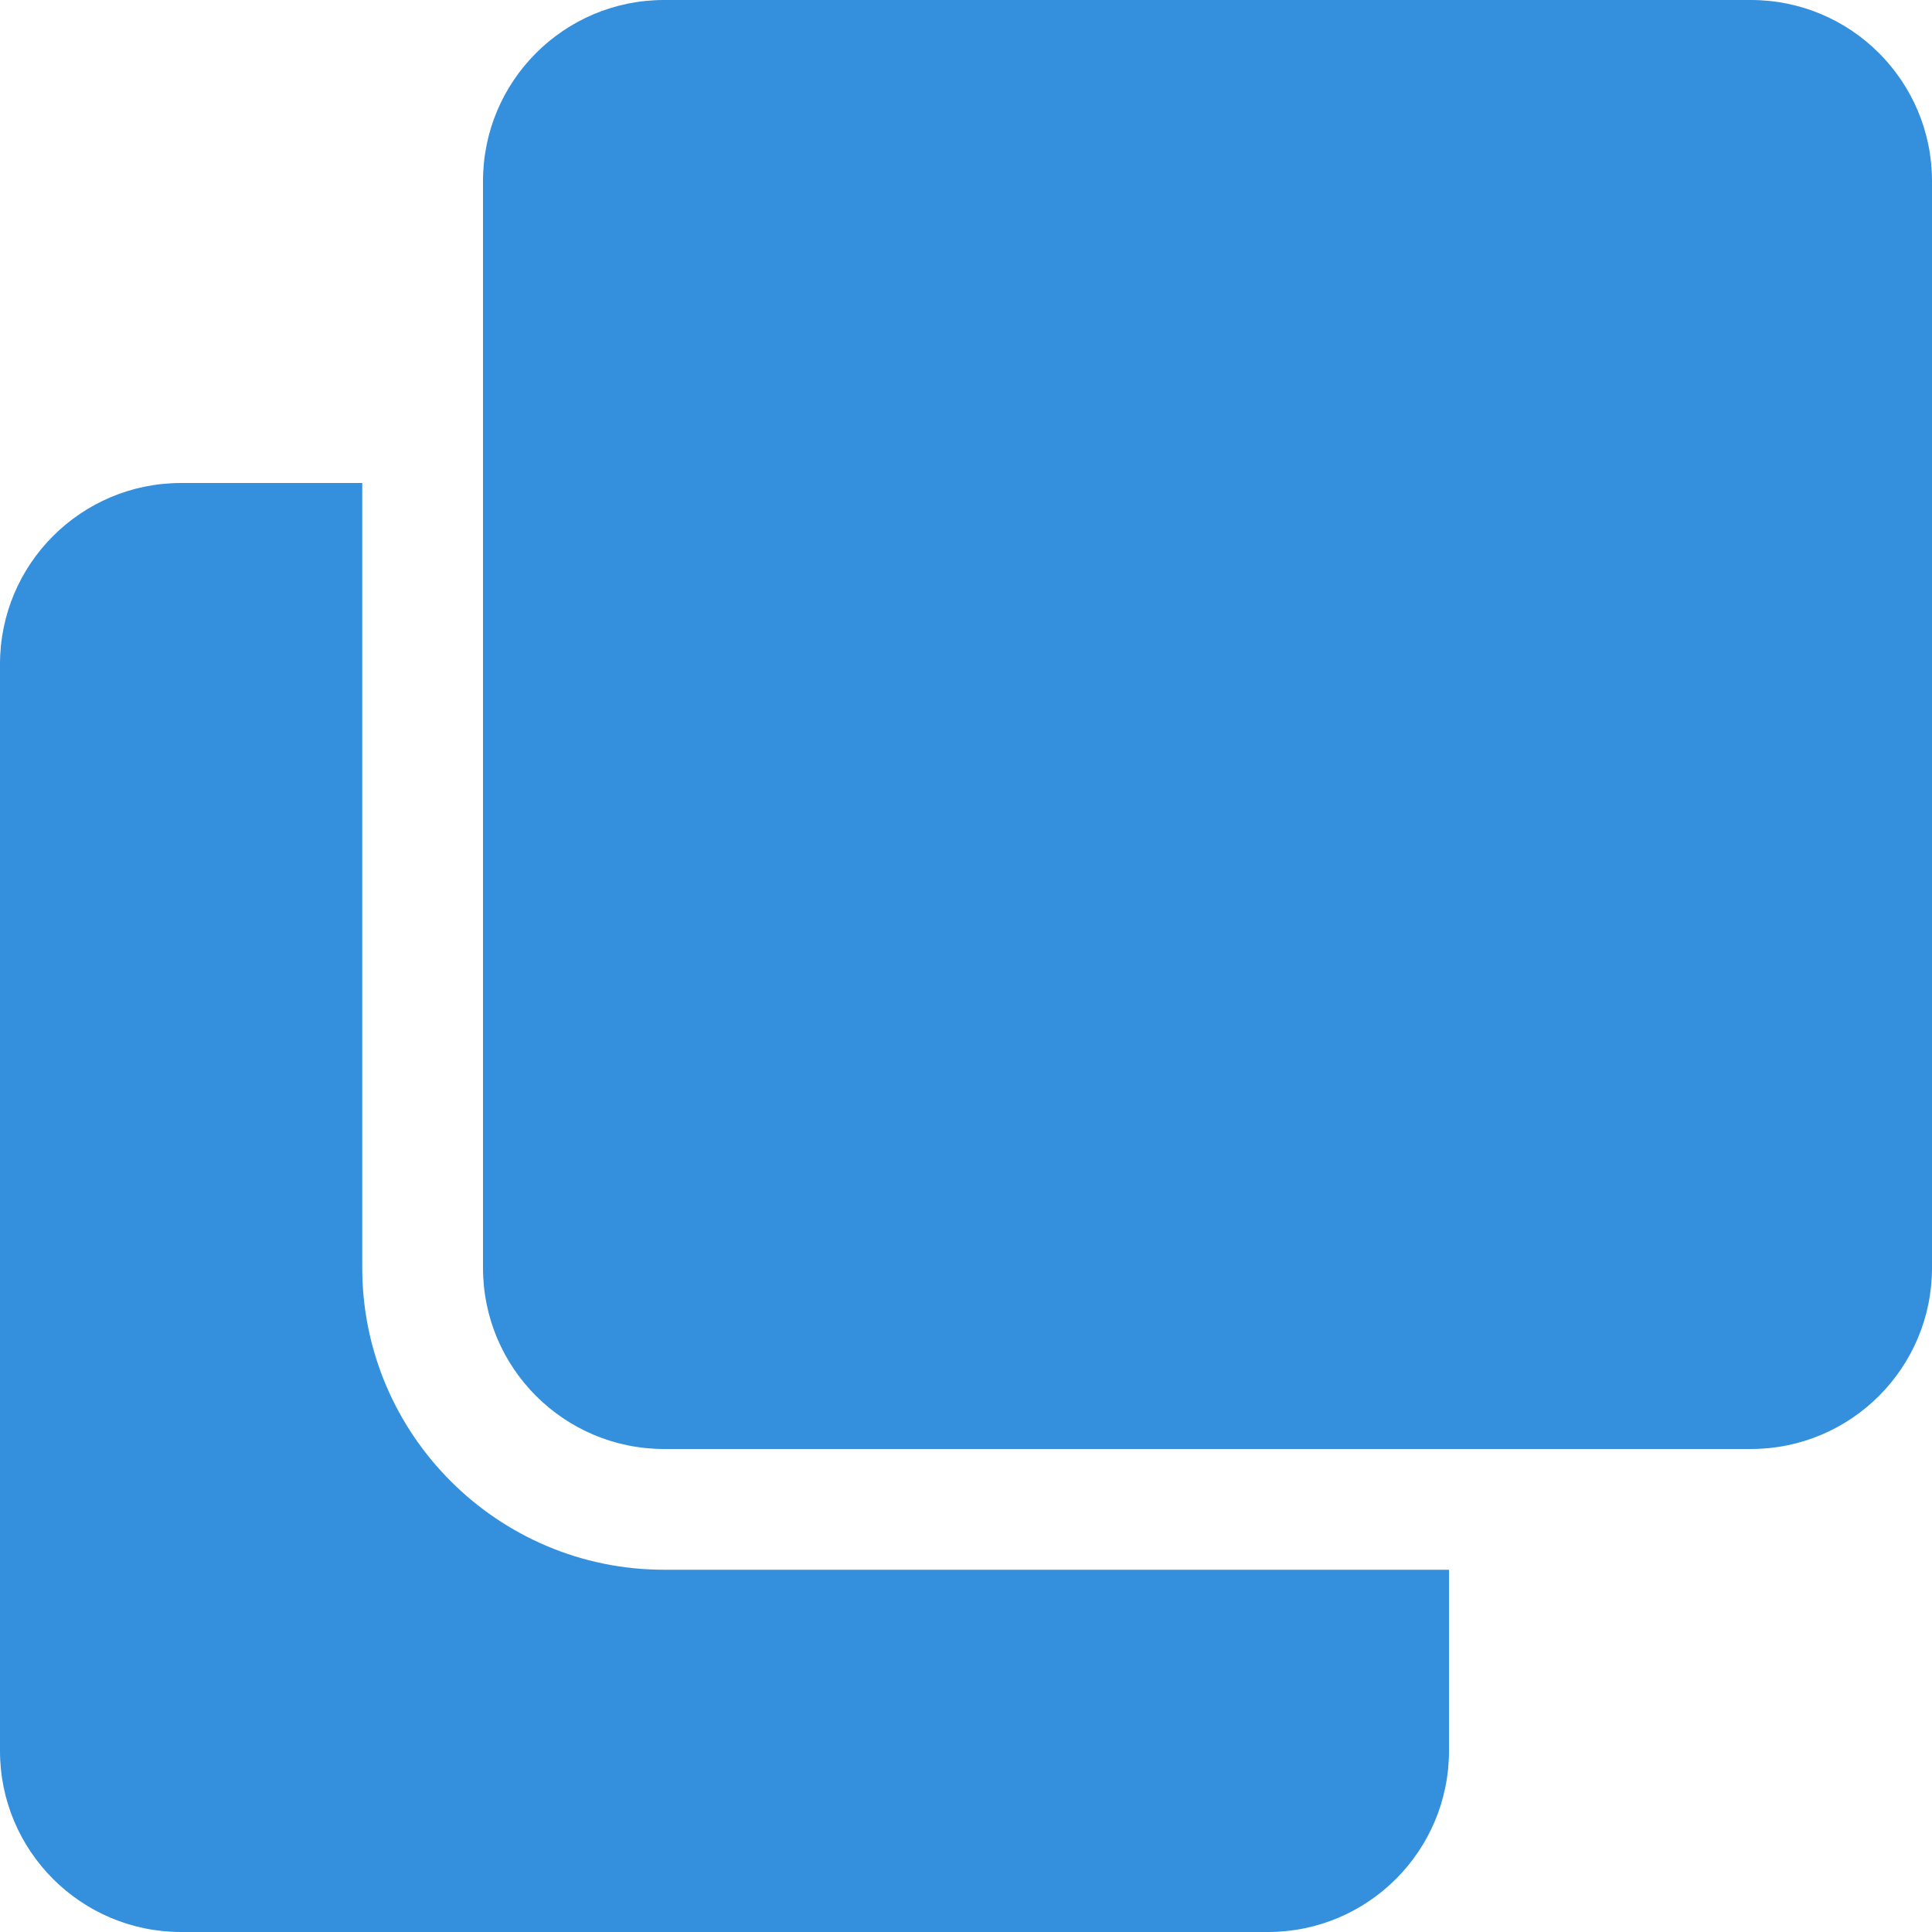
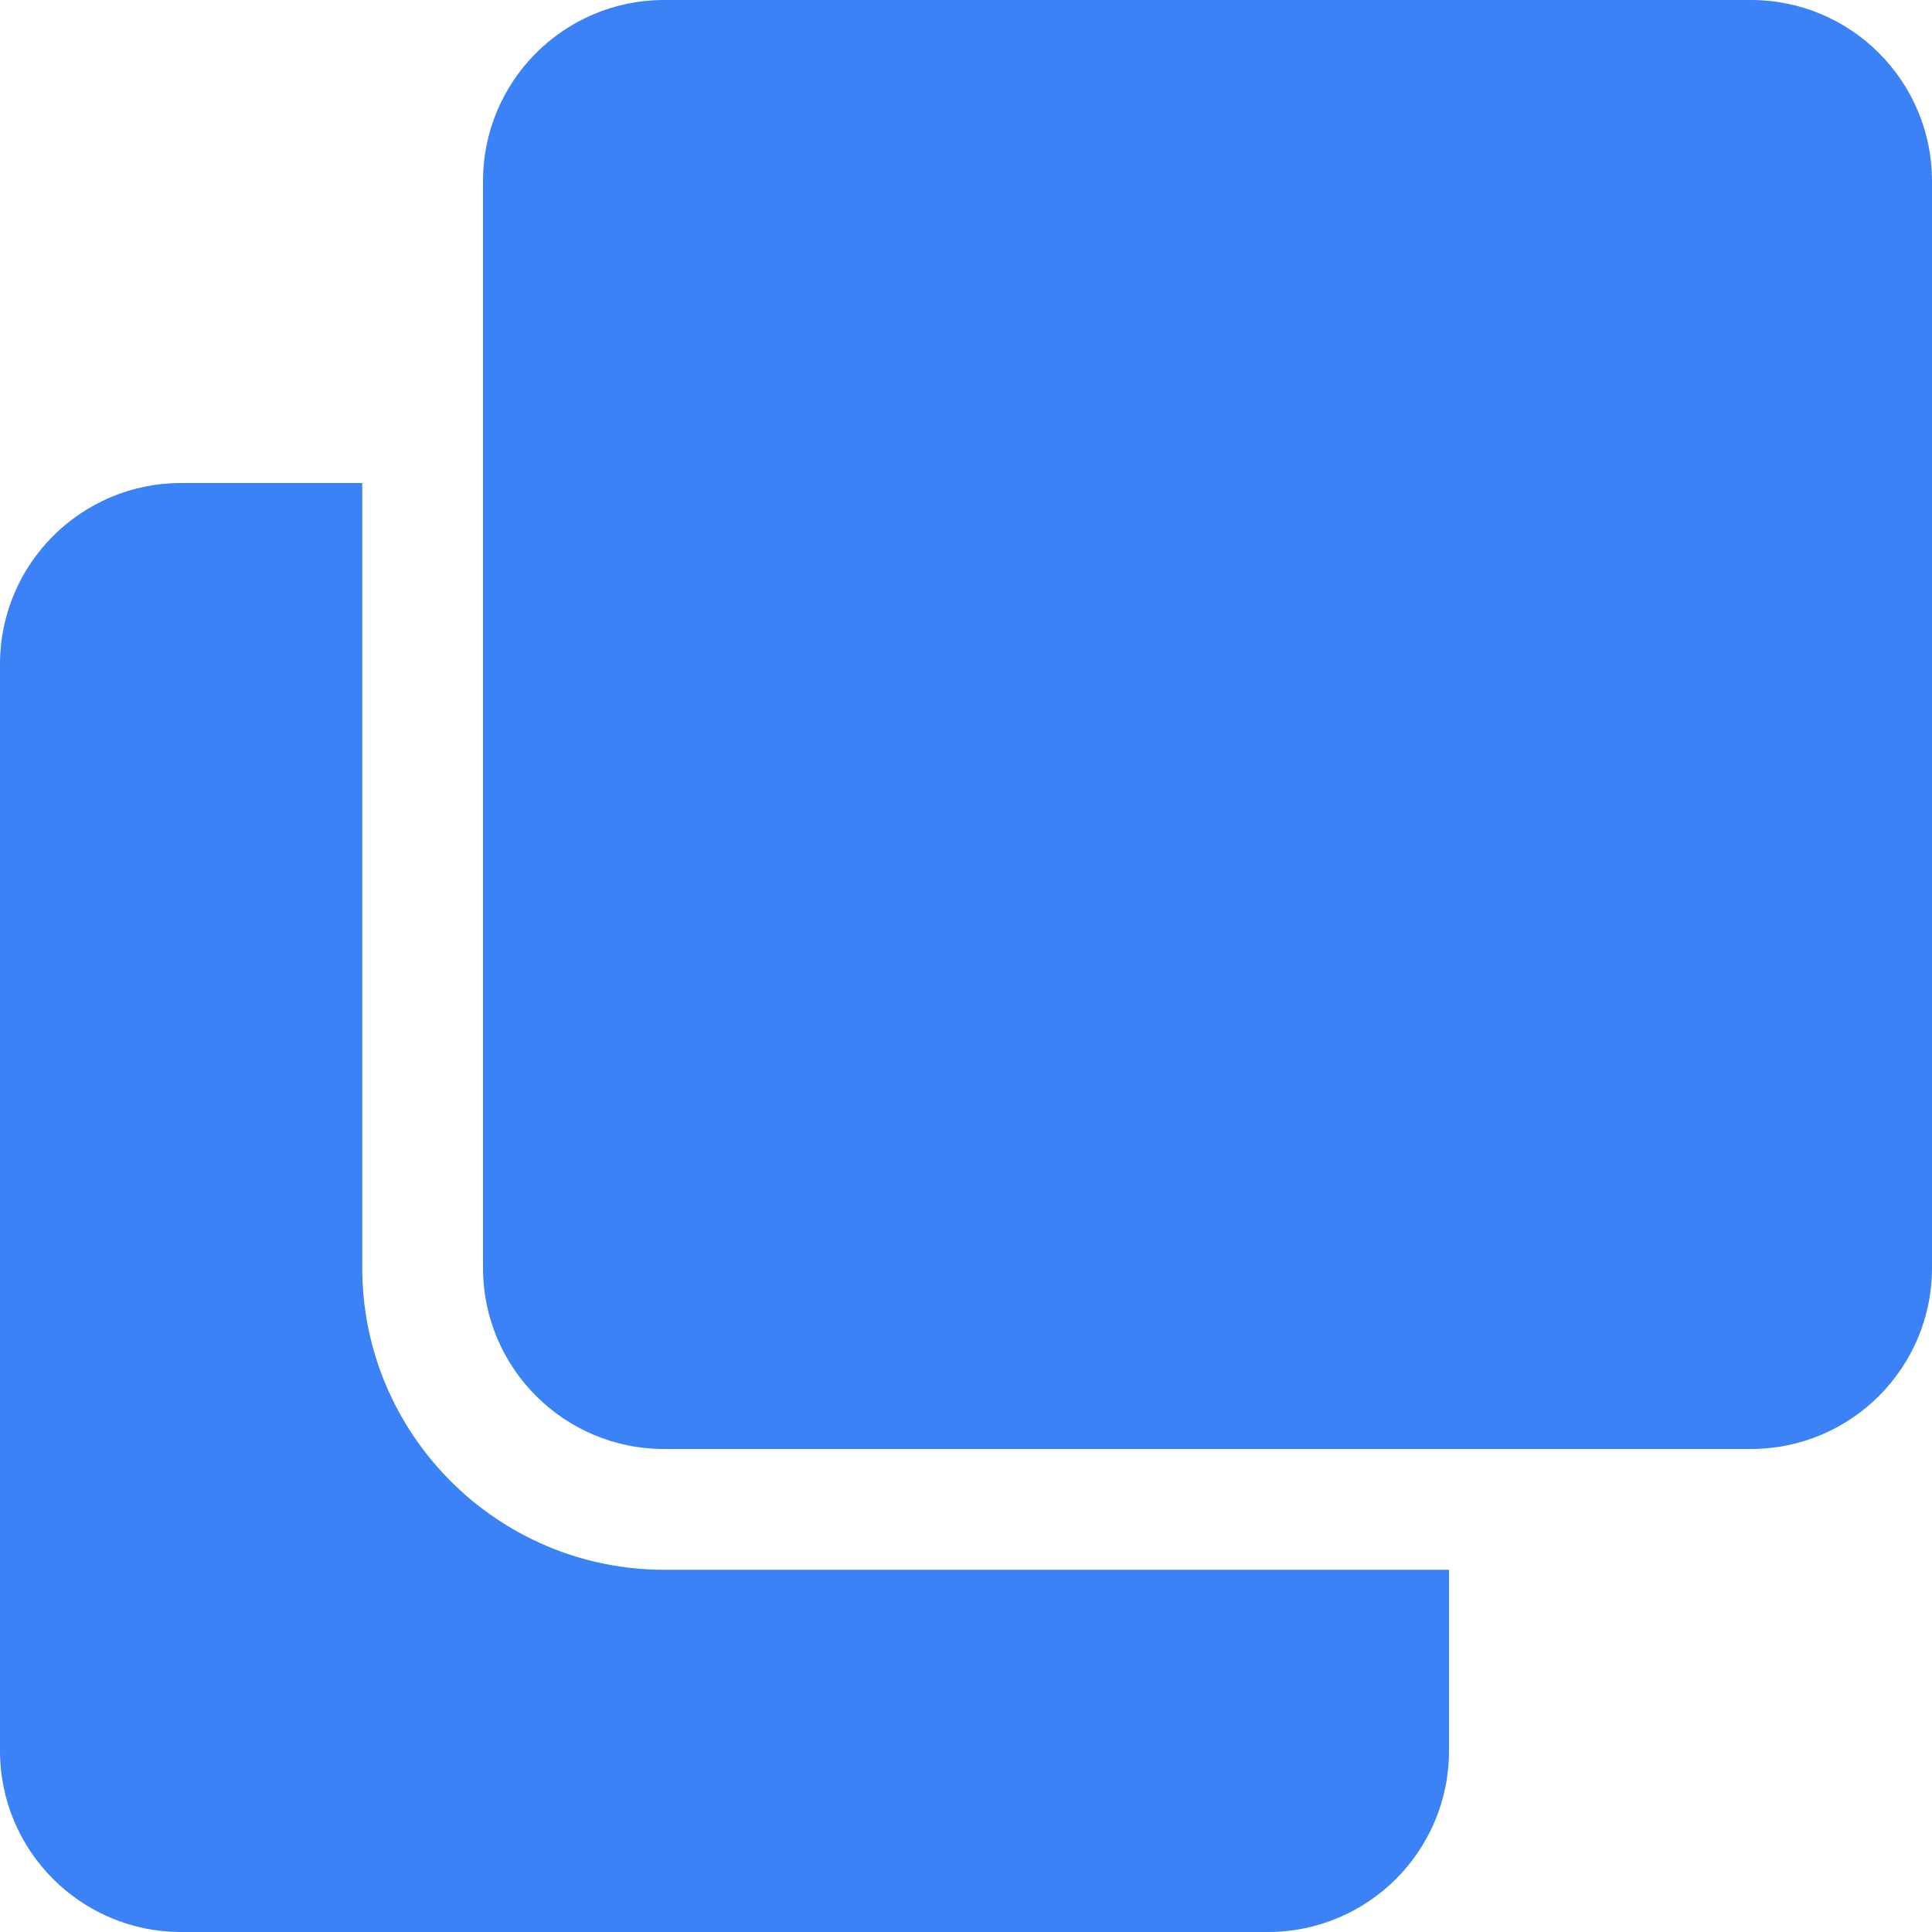
<svg xmlns="http://www.w3.org/2000/svg" aria-hidden="true" data-prefix="fas" data-icon="clone" role="img" viewBox="0 0 512 512">
-   <path fill="#3490dc" d="M464 0c26.51 0 48 21.49 48 48v288c0 26.51-21.49 48-48 48H176c-26.51 0-48-21.49-48-48V48c0-26.51 21.49-48 48-48h288M176 416c-44.112 0-80-35.888-80-80V128H48c-26.51 0-48 21.49-48 48v288c0 26.51 21.49 48 48 48h288c26.51 0 48-21.49 48-48v-48H176z" />
+   <path fill="#3b82f6" d="M464 0c26.51 0 48 21.49 48 48v288c0 26.51-21.49 48-48 48H176c-26.51 0-48-21.49-48-48V48c0-26.51 21.49-48 48-48h288M176 416c-44.112 0-80-35.888-80-80V128H48c-26.51 0-48 21.49-48 48v288c0 26.51 21.49 48 48 48h288c26.51 0 48-21.49 48-48v-48H176z" />
</svg>
